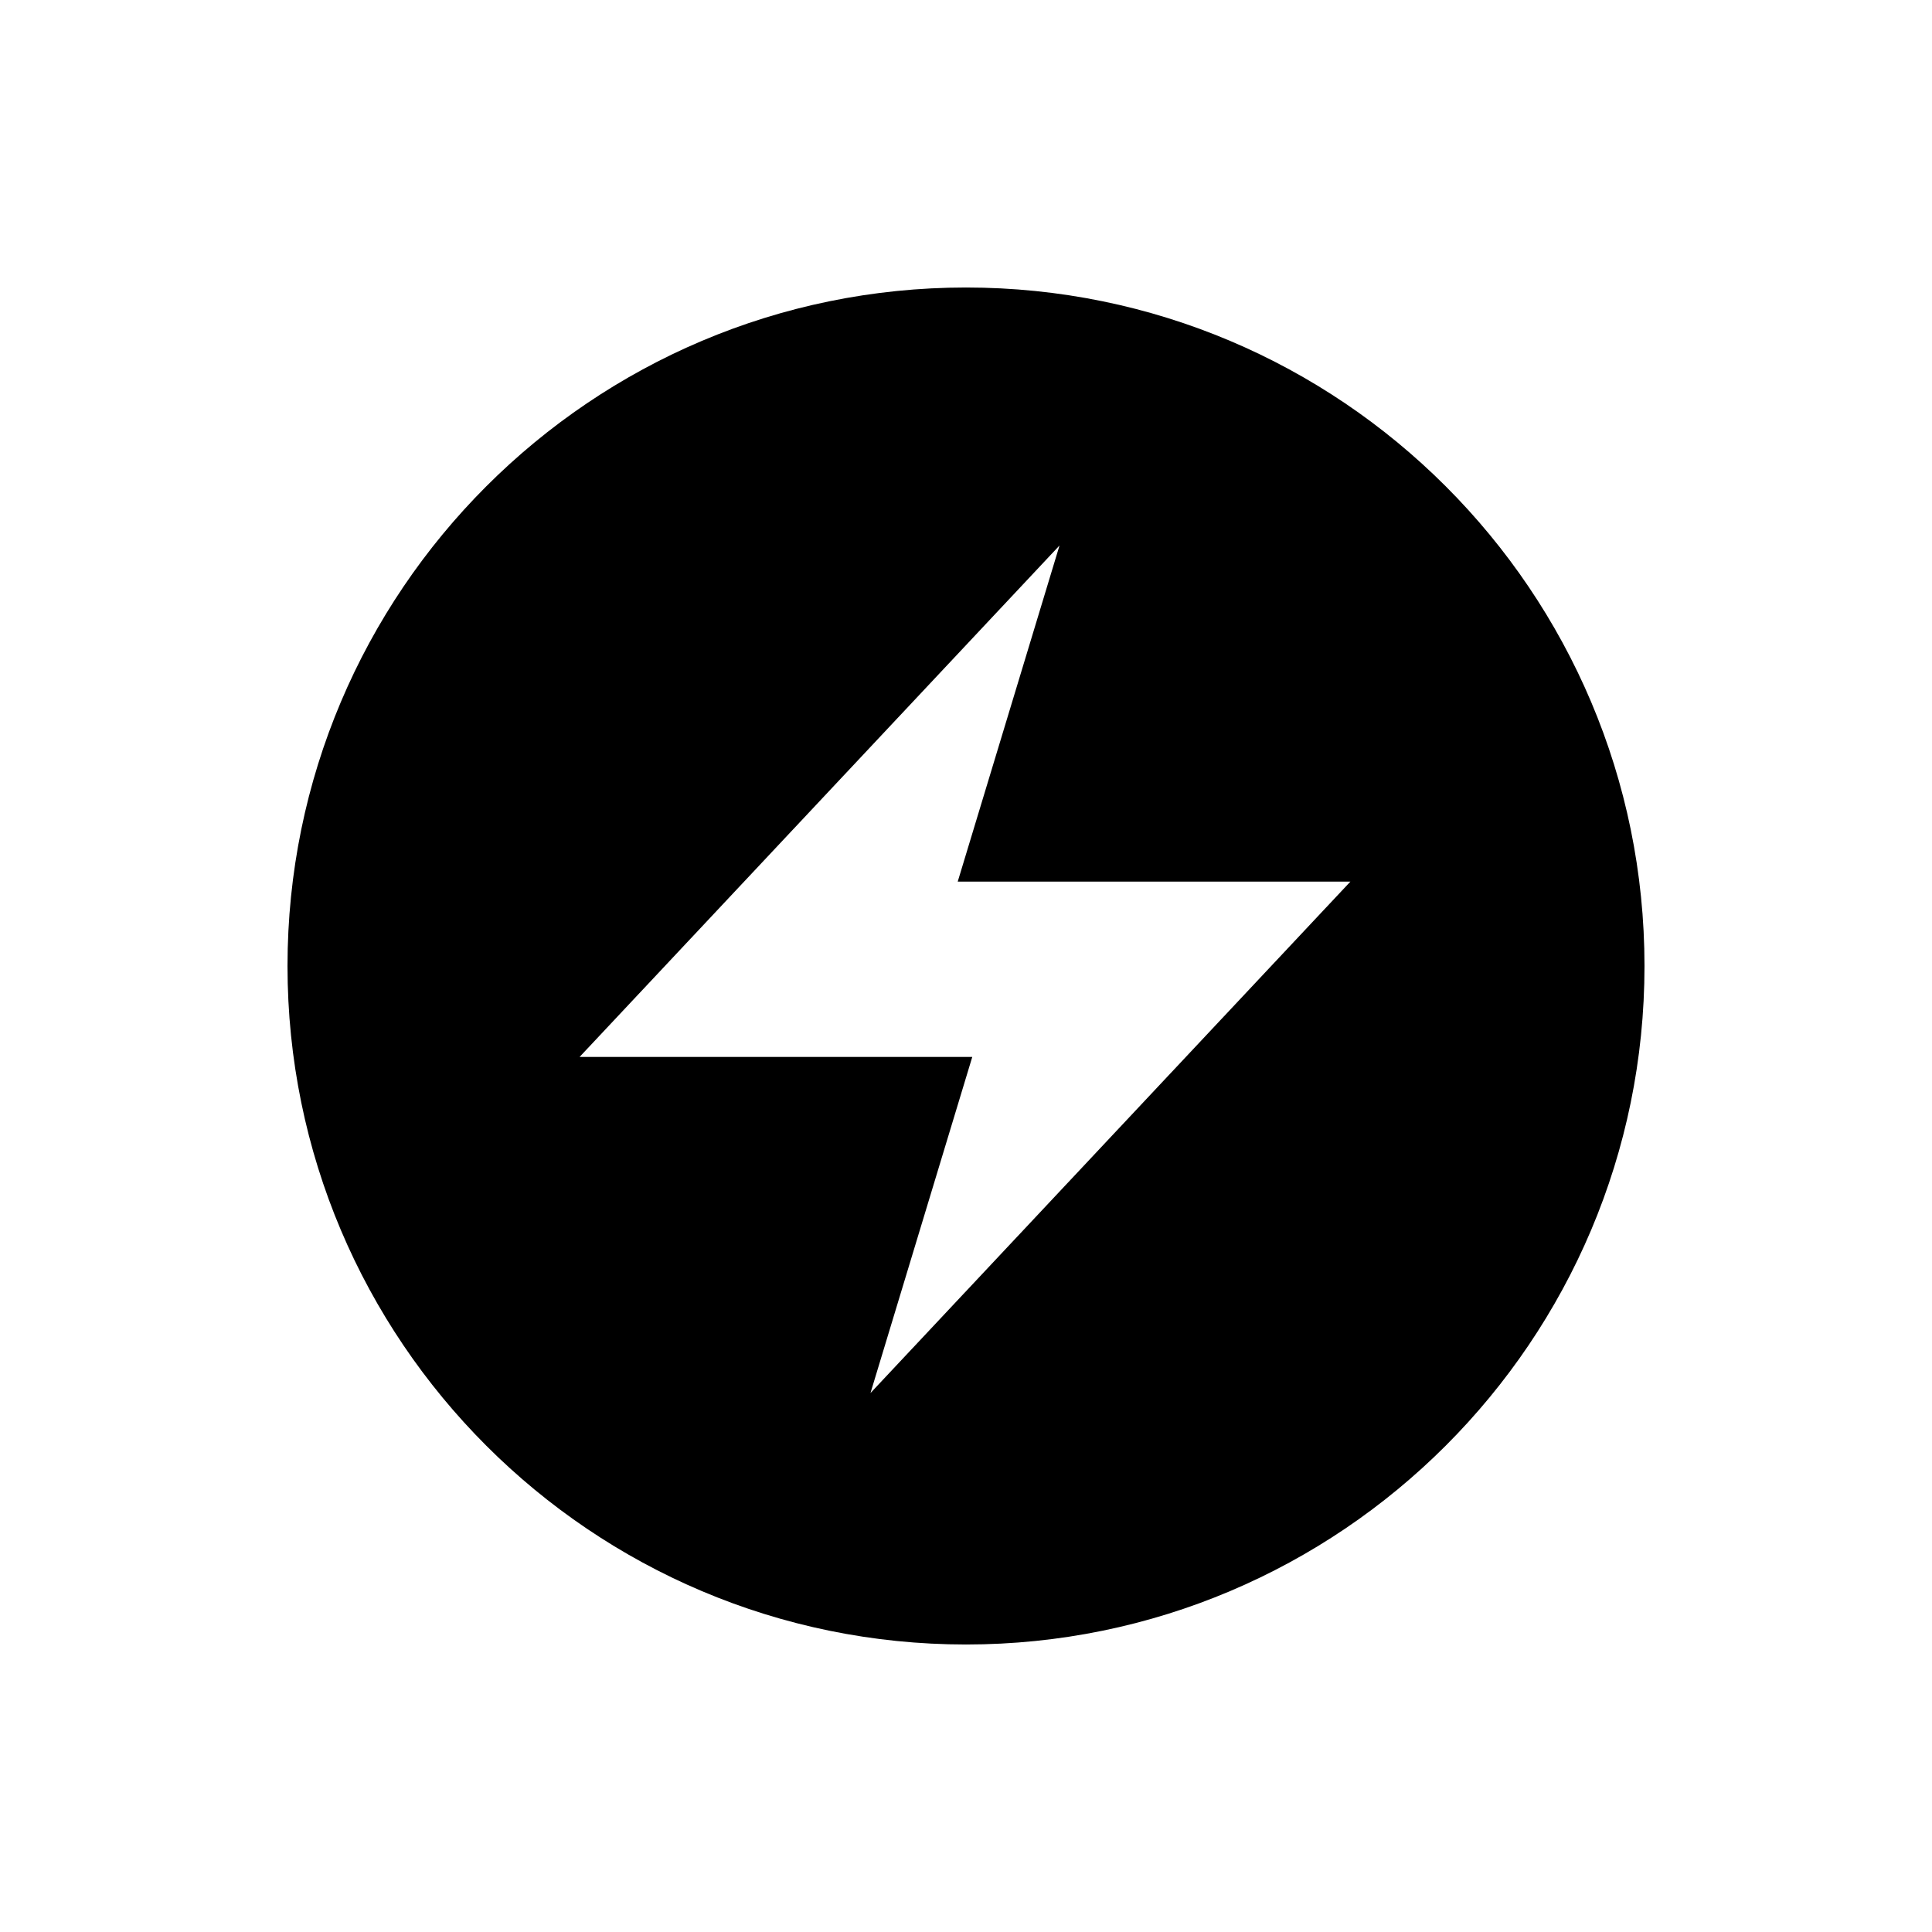
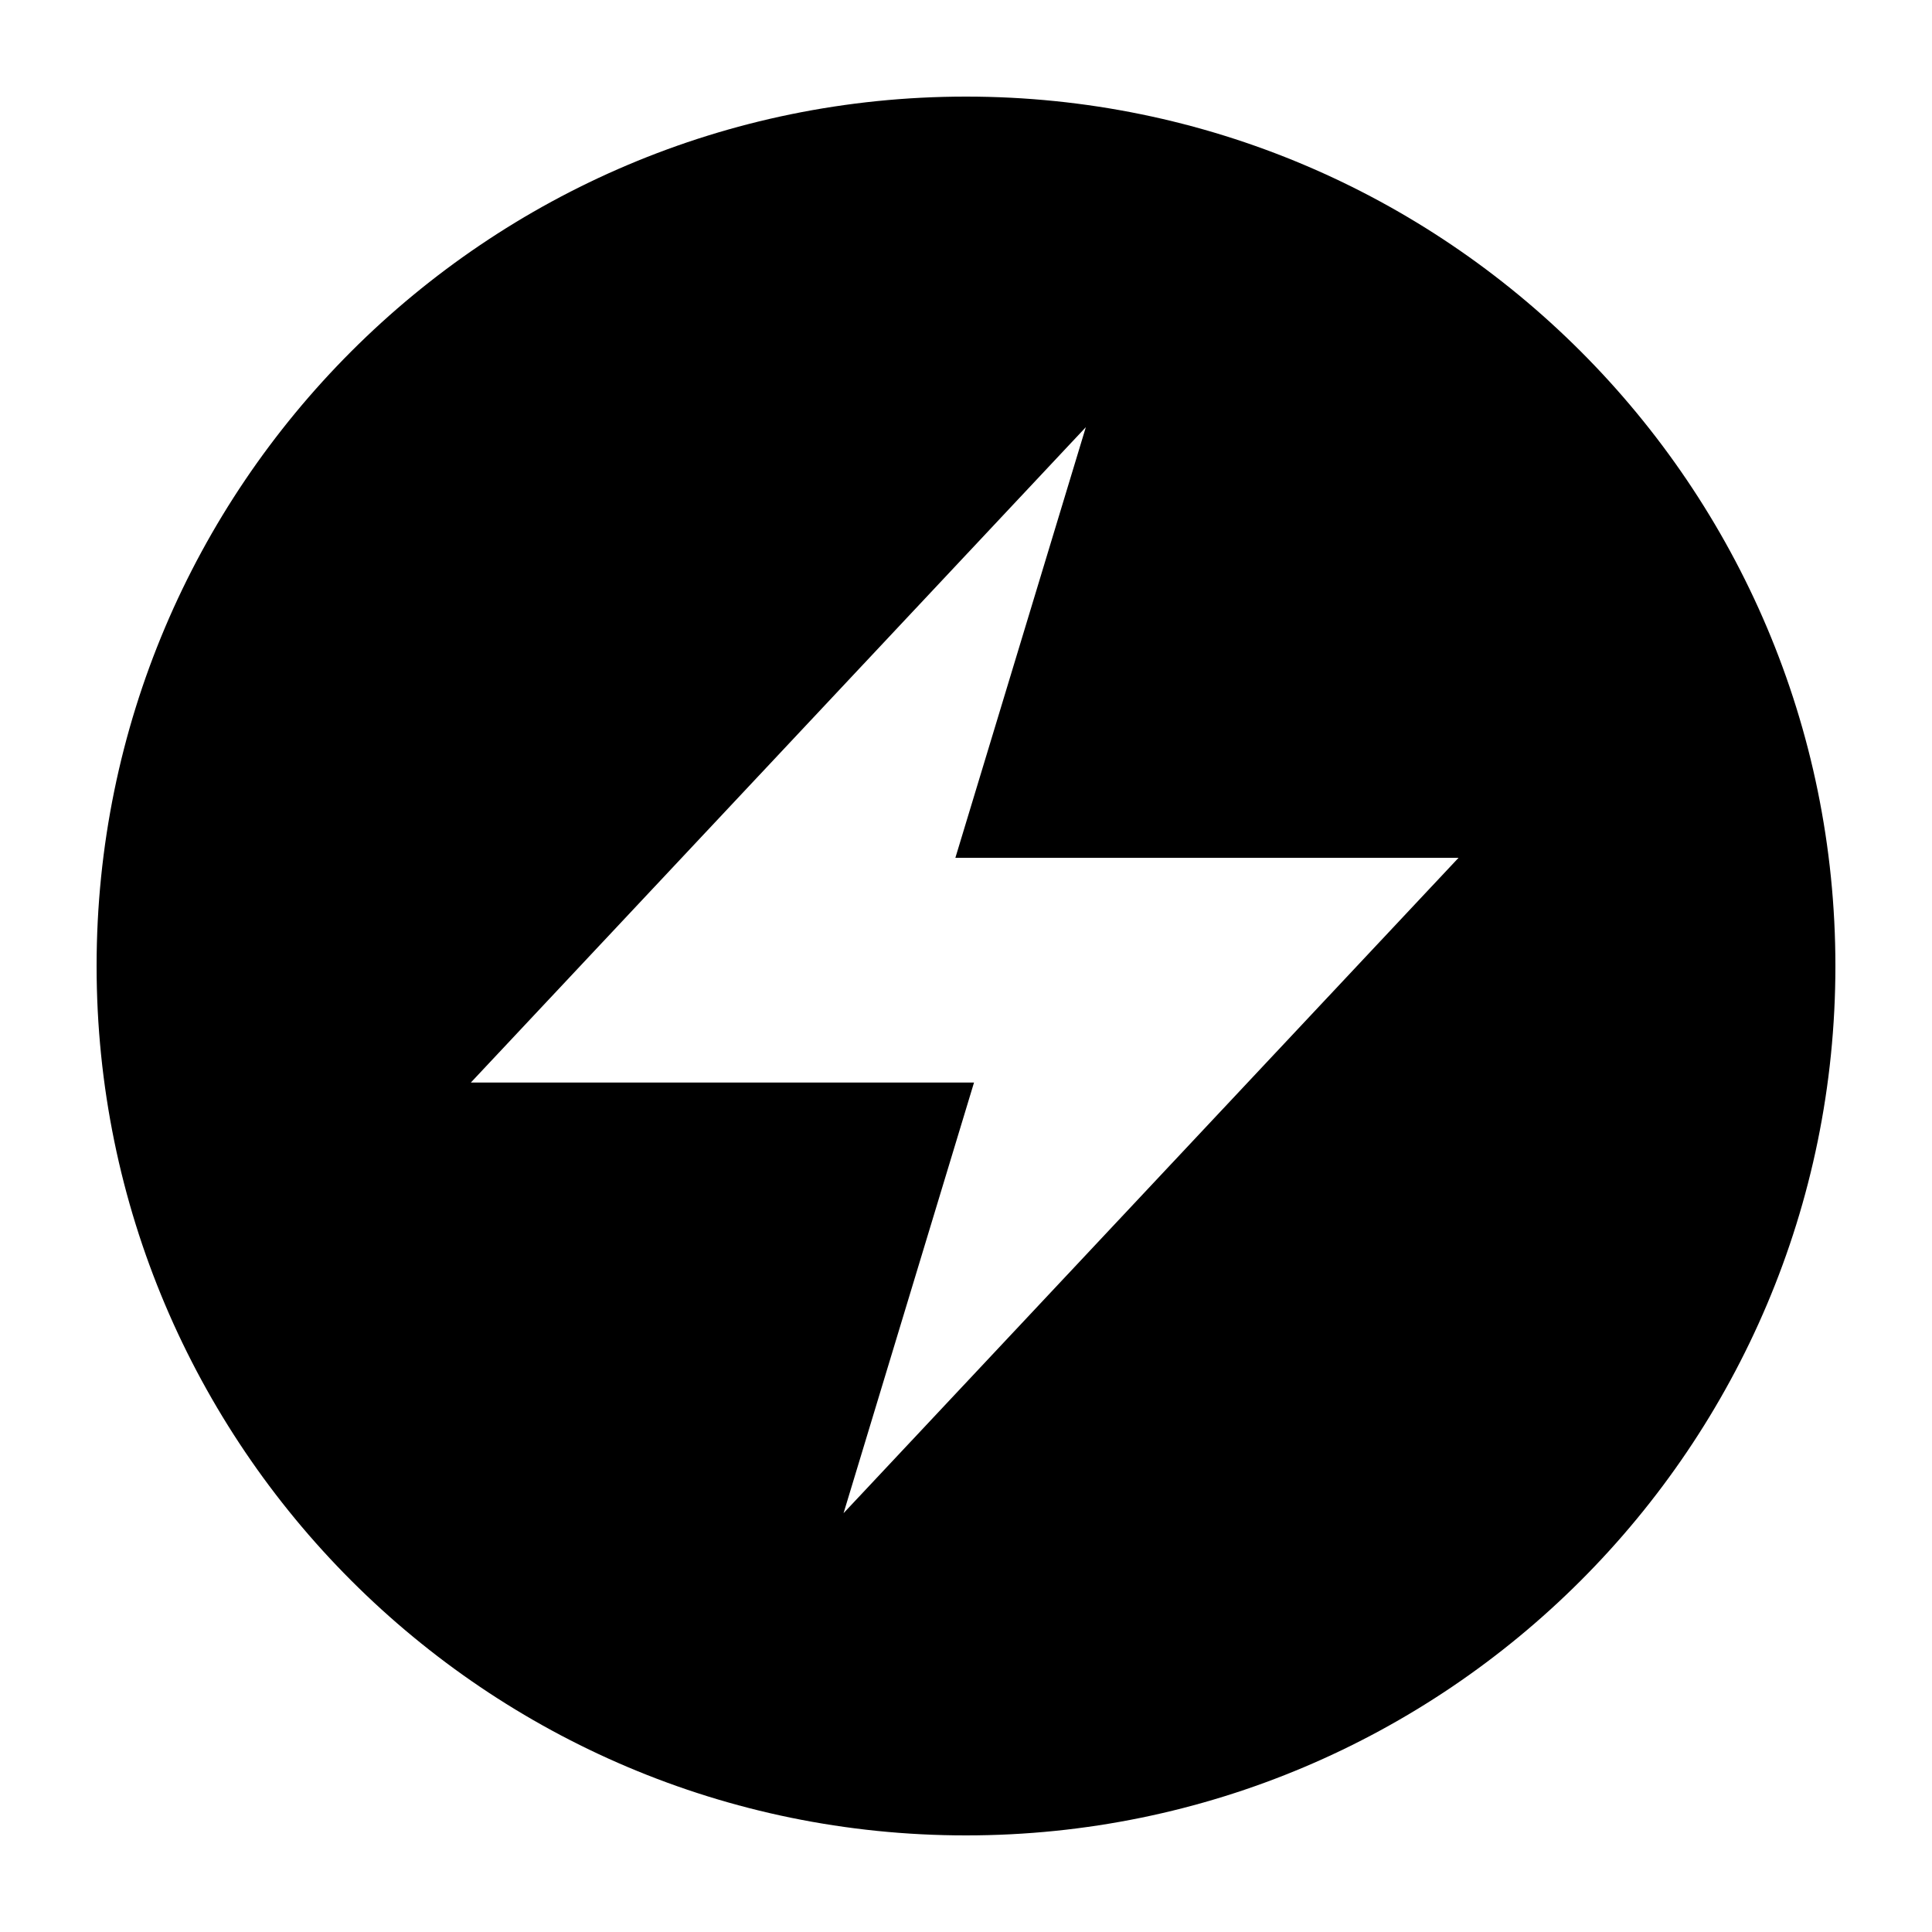
<svg xmlns="http://www.w3.org/2000/svg" version="1.1" width="32" height="32" viewBox="0 0 32 32">
-   <path d="M16 4.762c-6.203 0-11.238 5.034-11.238 11.238s5.034 11.238 11.238 11.238c6.203 0 11.238-5.034 11.238-11.238s-5.034-11.238-11.238-11.238zM22.367 14.602l-7.949 8.471 1.686-5.567h-6.504l7.949-8.471-1.686 5.567h6.504z" />
+   <path d="M16 1.6c-7.949 0-14.4 6.451-14.4 14.4s6.451 14.4 14.4 14.4c7.949 0 14.4-6.451 14.4-14.4s-6.451-14.4-14.4-14.4zM24.158 14.208l-10.186 10.855 2.161-7.133h-8.334l10.186-10.855-2.161 7.133h8.334z" />
</svg>
